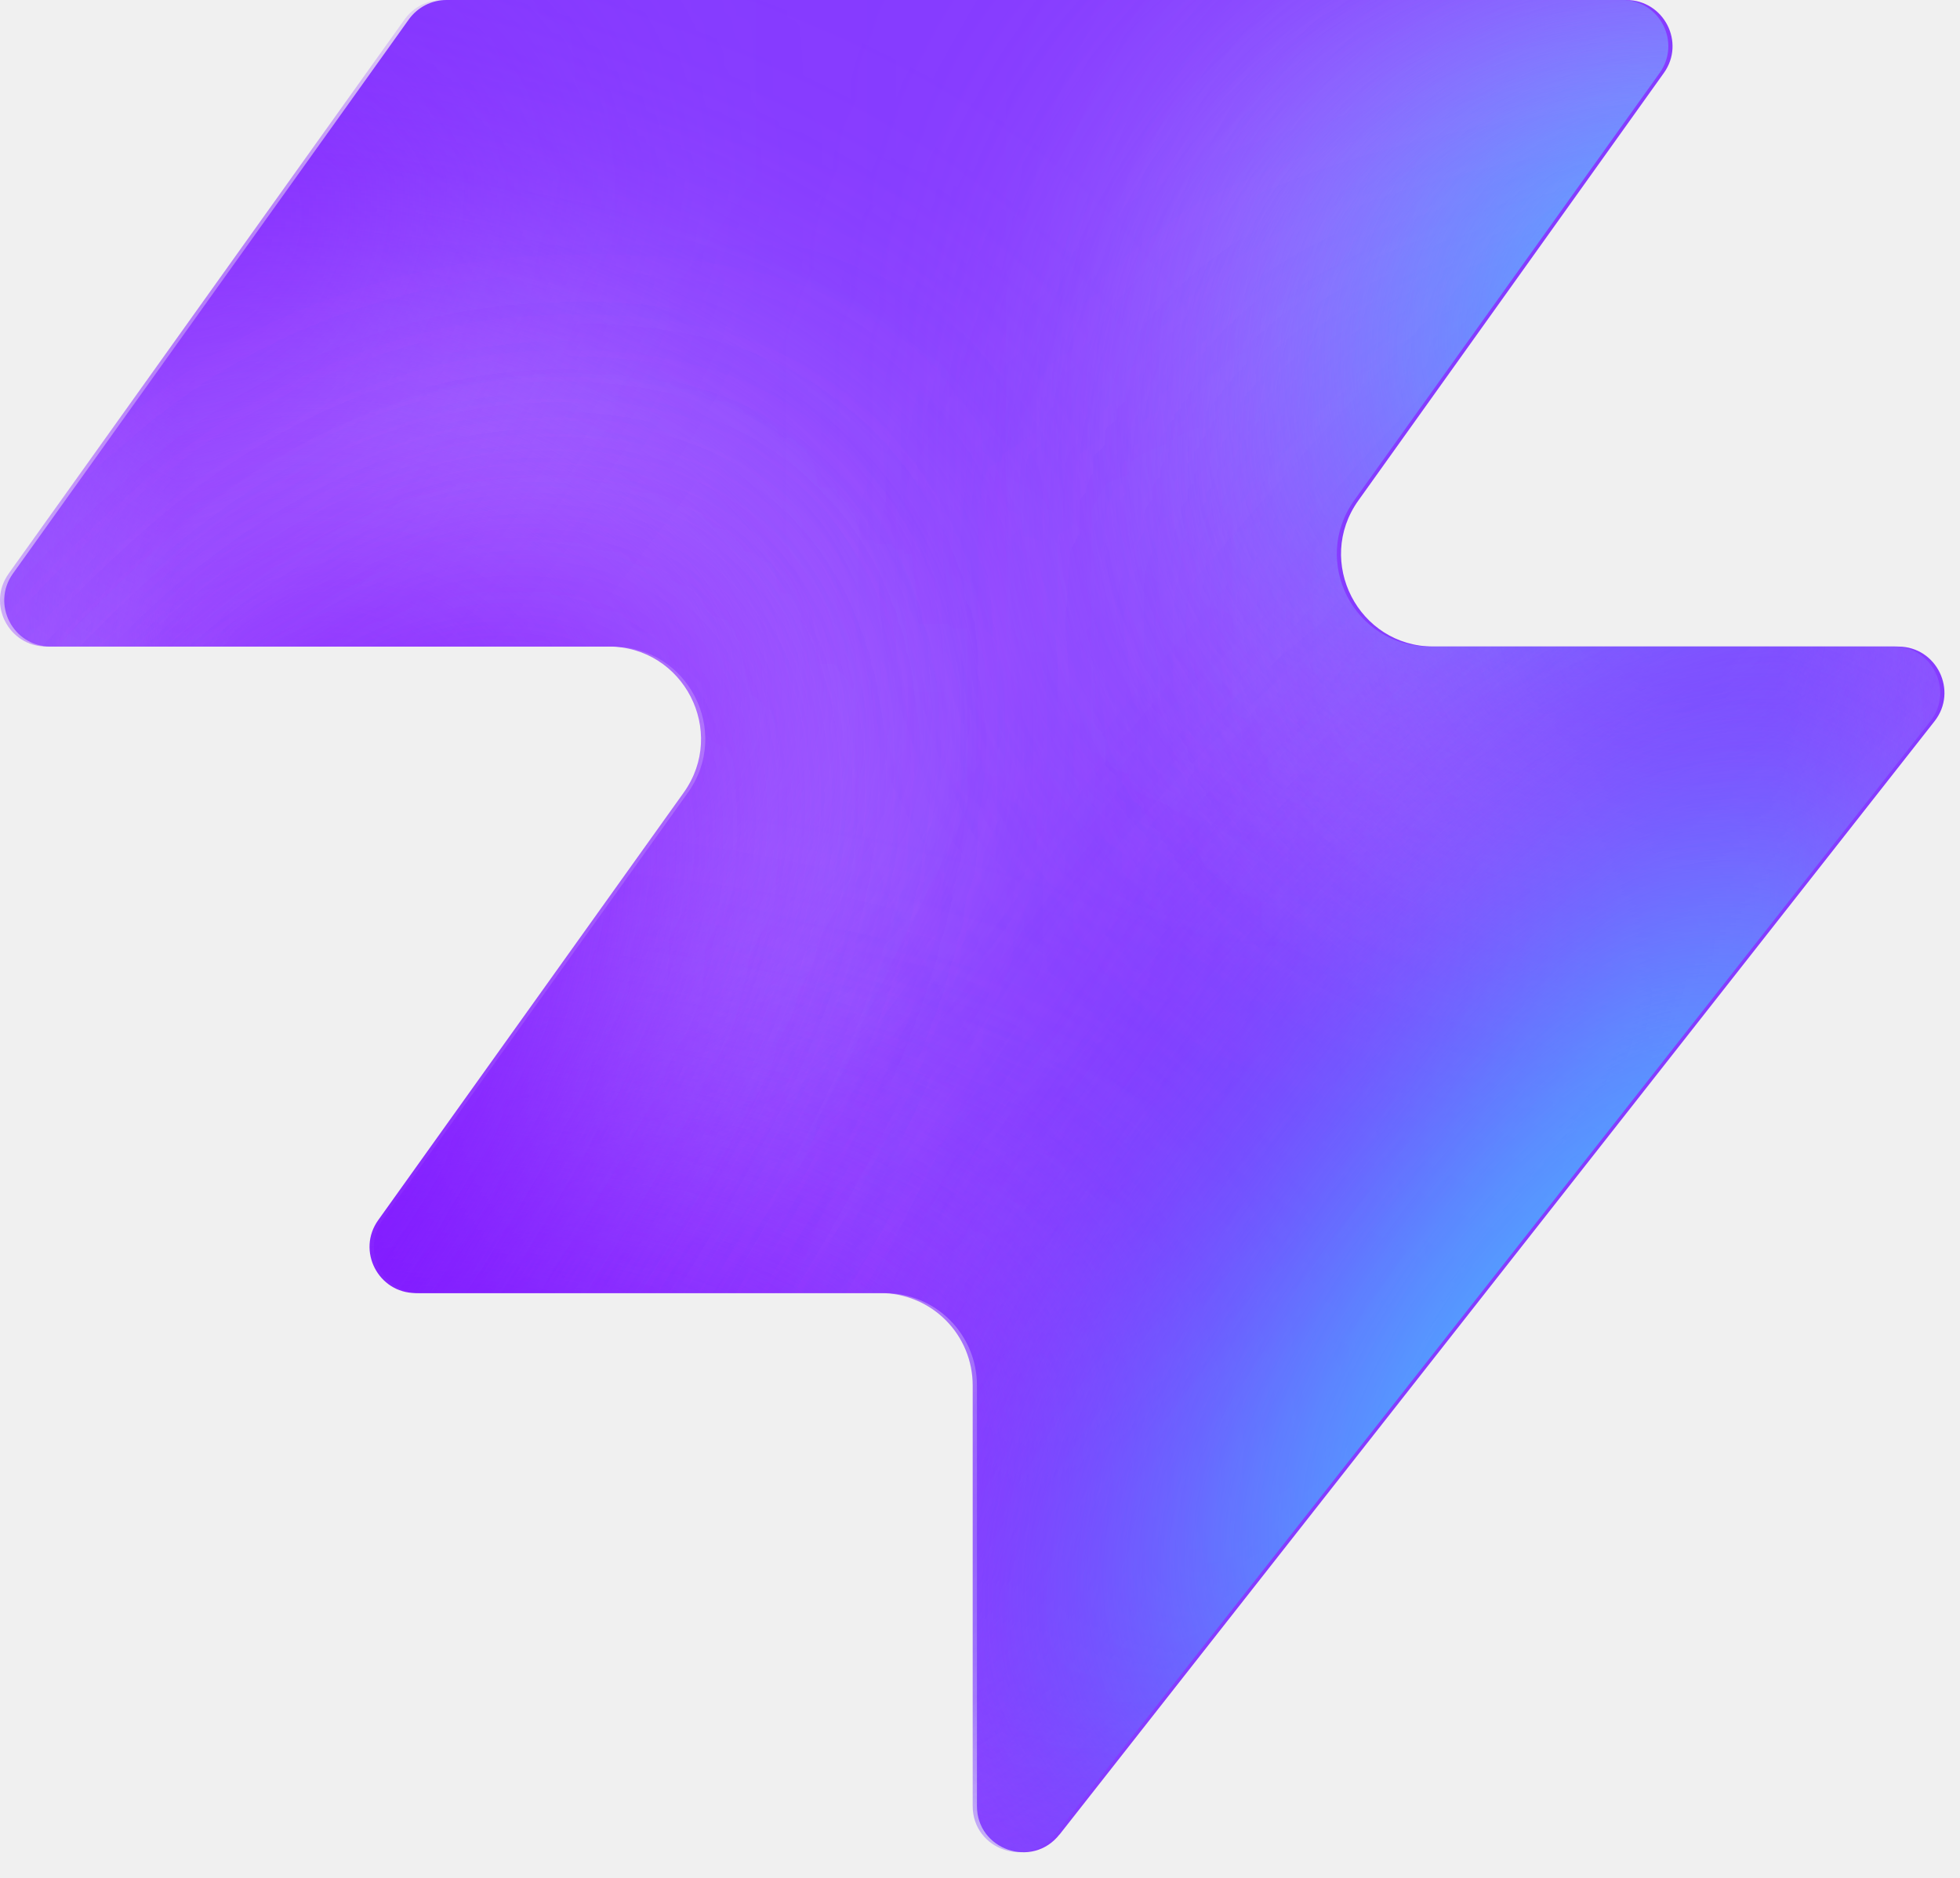
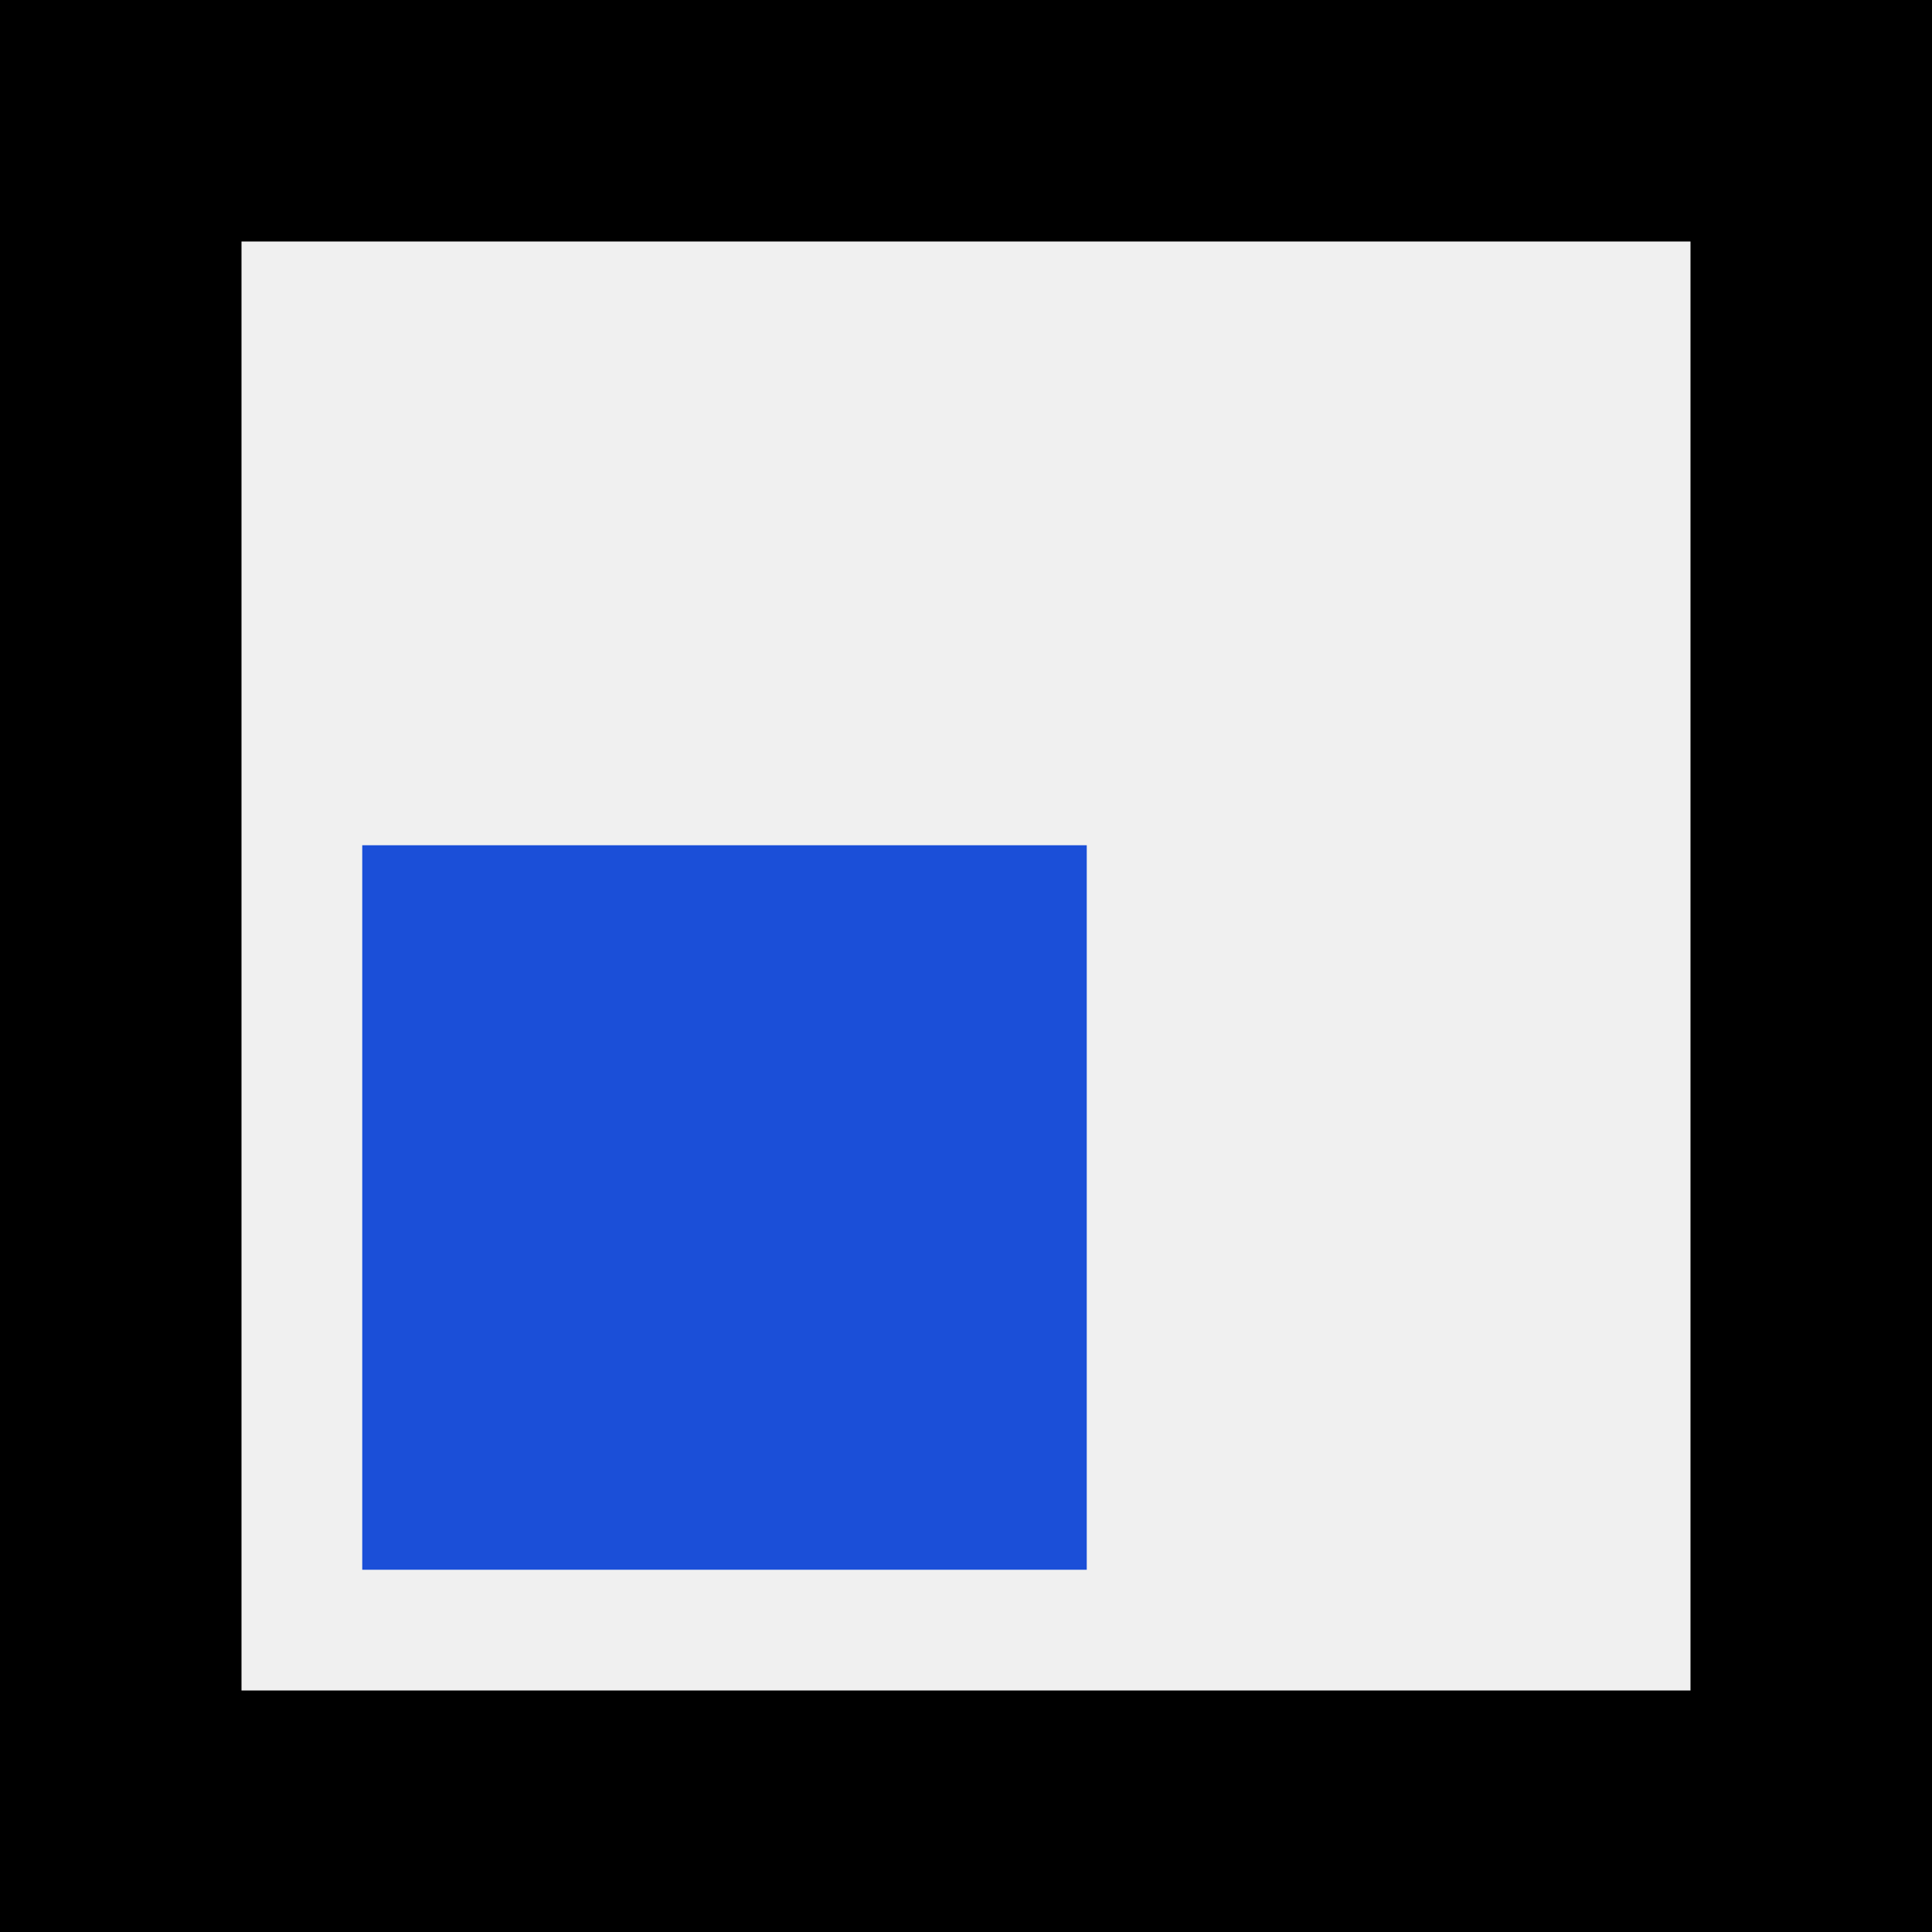
- <svg xmlns="http://www.w3.org/2000/svg" width="48" height="46" fill="none" viewBox="0 0 48 46">
-   <path fill="#863bff" d="M25.946 44.938c-.664.845-2.021.375-2.021-.698V33.937a2.26 2.26 0 0 0-2.262-2.262H10.287c-.92 0-1.456-1.04-.92-1.788l7.48-10.471c1.07-1.497 0-3.578-1.842-3.578H1.237c-.92 0-1.456-1.04-.92-1.788L10.013.474c.214-.297.556-.474.92-.474h28.894c.92 0 1.456 1.04.92 1.788l-7.48 10.471c-1.07 1.498 0 3.579 1.842 3.579h11.377c.943 0 1.473 1.088.89 1.83L25.947 44.94z" style="fill:#863bff;fill:color(display-p3 .525 .23 1);fill-opacity:1" />
-   <mask id="a" width="48" height="46" x="0" y="0" maskUnits="userSpaceOnUse" style="mask-type:alpha">
-     <path fill="#000" d="M25.842 44.938c-.664.844-2.021.375-2.021-.698V33.937a2.26 2.26 0 0 0-2.262-2.262H10.183c-.92 0-1.456-1.04-.92-1.788l7.48-10.471c1.07-1.498 0-3.579-1.842-3.579H1.133c-.92 0-1.456-1.04-.92-1.787L9.91.473c.214-.297.556-.474.92-.474h28.894c.92 0 1.456 1.04.92 1.788l-7.48 10.471c-1.07 1.498 0 3.578 1.842 3.578h11.377c.943 0 1.473 1.088.89 1.832L25.843 44.94z" style="fill:#000;fill-opacity:1" />
-   </mask>
-   <g mask="url(#a)">
-     <g filter="url(#b)">
-       <ellipse cx="5.508" cy="14.704" fill="#ede6ff" rx="5.508" ry="14.704" style="fill:#ede6ff;fill:color(display-p3 .927 .903 1);fill-opacity:1" transform="matrix(.00324 1 1 -.00324 -4.47 31.516)" />
-     </g>
-     <g filter="url(#c)">
-       <ellipse cx="10.399" cy="29.851" fill="#ede6ff" rx="10.399" ry="29.851" style="fill:#ede6ff;fill:color(display-p3 .927 .903 1);fill-opacity:1" transform="matrix(.00324 1 1 -.00324 -39.328 7.883)" />
-     </g>
-     <g filter="url(#d)">
-       <ellipse cx="5.508" cy="30.487" fill="#7e14ff" rx="5.508" ry="30.487" style="fill:#7e14ff;fill:color(display-p3 .492 .077 1);fill-opacity:1" transform="rotate(89.814 -25.913 -14.639)scale(1 -1)" />
-     </g>
-     <g filter="url(#e)">
-       <ellipse cx="5.508" cy="30.599" fill="#7e14ff" rx="5.508" ry="30.599" style="fill:#7e14ff;fill:color(display-p3 .492 .077 1);fill-opacity:1" transform="rotate(89.814 -32.644 -3.334)scale(1 -1)" />
-     </g>
-     <g filter="url(#f)">
-       <ellipse cx="5.508" cy="30.599" fill="#7e14ff" rx="5.508" ry="30.599" style="fill:#7e14ff;fill:color(display-p3 .492 .077 1);fill-opacity:1" transform="matrix(.00324 1 1 -.00324 -34.34 30.47)" />
-     </g>
-     <g filter="url(#g)">
-       <ellipse cx="14.072" cy="22.078" fill="#ede6ff" rx="14.072" ry="22.078" style="fill:#ede6ff;fill:color(display-p3 .927 .903 1);fill-opacity:1" transform="rotate(93.35 24.506 48.493)scale(-1 1)" />
-     </g>
-     <g filter="url(#h)">
-       <ellipse cx="3.47" cy="21.501" fill="#7e14ff" rx="3.47" ry="21.501" style="fill:#7e14ff;fill:color(display-p3 .492 .077 1);fill-opacity:1" transform="rotate(89.009 28.708 47.59)scale(-1 1)" />
-     </g>
-     <g filter="url(#i)">
-       <ellipse cx="3.47" cy="21.501" fill="#7e14ff" rx="3.47" ry="21.501" style="fill:#7e14ff;fill:color(display-p3 .492 .077 1);fill-opacity:1" transform="rotate(89.009 28.708 47.59)scale(-1 1)" />
-     </g>
-     <g filter="url(#j)">
-       <ellipse cx=".387" cy="8.972" fill="#7e14ff" rx="4.407" ry="29.108" style="fill:#7e14ff;fill:color(display-p3 .492 .077 1);fill-opacity:1" transform="rotate(39.51 .387 8.972)" />
-     </g>
-     <g filter="url(#k)">
-       <ellipse cx="47.523" cy="-6.092" fill="#7e14ff" rx="4.407" ry="29.108" style="fill:#7e14ff;fill:color(display-p3 .492 .077 1);fill-opacity:1" transform="rotate(37.892 47.523 -6.092)" />
-     </g>
-     <g filter="url(#l)">
-       <ellipse cx="41.412" cy="6.333" fill="#47bfff" rx="5.971" ry="9.665" style="fill:#47bfff;fill:color(display-p3 .28 .748 1);fill-opacity:1" transform="rotate(37.892 41.412 6.333)" />
-     </g>
-     <g filter="url(#m)">
-       <ellipse cx="-1.879" cy="38.332" fill="#7e14ff" rx="4.407" ry="29.108" style="fill:#7e14ff;fill:color(display-p3 .492 .077 1);fill-opacity:1" transform="rotate(37.892 -1.88 38.332)" />
-     </g>
-     <g filter="url(#n)">
-       <ellipse cx="-1.879" cy="38.332" fill="#7e14ff" rx="4.407" ry="29.108" style="fill:#7e14ff;fill:color(display-p3 .492 .077 1);fill-opacity:1" transform="rotate(37.892 -1.88 38.332)" />
-     </g>
-     <g filter="url(#o)">
-       <ellipse cx="35.651" cy="29.907" fill="#7e14ff" rx="4.407" ry="29.108" style="fill:#7e14ff;fill:color(display-p3 .492 .077 1);fill-opacity:1" transform="rotate(37.892 35.651 29.907)" />
-     </g>
-     <g filter="url(#p)">
-       <ellipse cx="38.418" cy="32.4" fill="#47bfff" rx="5.971" ry="15.297" style="fill:#47bfff;fill:color(display-p3 .28 .748 1);fill-opacity:1" transform="rotate(37.892 38.418 32.4)" />
-     </g>
-   </g>
-   <defs>
-     <filter id="b" width="60.045" height="41.654" x="-19.77" y="16.149" color-interpolation-filters="sRGB" filterUnits="userSpaceOnUse">
-       <feFlood flood-opacity="0" result="BackgroundImageFix" />
-       <feBlend in="SourceGraphic" in2="BackgroundImageFix" result="shape" />
-       <feGaussianBlur result="effect1_foregroundBlur_2002_17158" stdDeviation="7.659" />
-     </filter>
-     <filter id="c" width="90.34" height="51.437" x="-54.613" y="-7.533" color-interpolation-filters="sRGB" filterUnits="userSpaceOnUse">
-       <feFlood flood-opacity="0" result="BackgroundImageFix" />
-       <feBlend in="SourceGraphic" in2="BackgroundImageFix" result="shape" />
-       <feGaussianBlur result="effect1_foregroundBlur_2002_17158" stdDeviation="7.659" />
-     </filter>
-     <filter id="d" width="79.355" height="29.4" x="-49.64" y="2.03" color-interpolation-filters="sRGB" filterUnits="userSpaceOnUse">
-       <feFlood flood-opacity="0" result="BackgroundImageFix" />
-       <feBlend in="SourceGraphic" in2="BackgroundImageFix" result="shape" />
-       <feGaussianBlur result="effect1_foregroundBlur_2002_17158" stdDeviation="4.596" />
-     </filter>
-     <filter id="e" width="79.579" height="29.4" x="-45.045" y="20.029" color-interpolation-filters="sRGB" filterUnits="userSpaceOnUse">
-       <feFlood flood-opacity="0" result="BackgroundImageFix" />
-       <feBlend in="SourceGraphic" in2="BackgroundImageFix" result="shape" />
-       <feGaussianBlur result="effect1_foregroundBlur_2002_17158" stdDeviation="4.596" />
-     </filter>
-     <filter id="f" width="79.579" height="29.4" x="-43.513" y="21.178" color-interpolation-filters="sRGB" filterUnits="userSpaceOnUse">
-       <feFlood flood-opacity="0" result="BackgroundImageFix" />
-       <feBlend in="SourceGraphic" in2="BackgroundImageFix" result="shape" />
-       <feGaussianBlur result="effect1_foregroundBlur_2002_17158" stdDeviation="4.596" />
-     </filter>
-     <filter id="g" width="74.749" height="58.852" x="15.756" y="-17.901" color-interpolation-filters="sRGB" filterUnits="userSpaceOnUse">
-       <feFlood flood-opacity="0" result="BackgroundImageFix" />
-       <feBlend in="SourceGraphic" in2="BackgroundImageFix" result="shape" />
-       <feGaussianBlur result="effect1_foregroundBlur_2002_17158" stdDeviation="7.659" />
-     </filter>
-     <filter id="h" width="61.377" height="25.362" x="23.548" y="2.284" color-interpolation-filters="sRGB" filterUnits="userSpaceOnUse">
-       <feFlood flood-opacity="0" result="BackgroundImageFix" />
-       <feBlend in="SourceGraphic" in2="BackgroundImageFix" result="shape" />
-       <feGaussianBlur result="effect1_foregroundBlur_2002_17158" stdDeviation="4.596" />
-     </filter>
-     <filter id="i" width="61.377" height="25.362" x="23.548" y="2.284" color-interpolation-filters="sRGB" filterUnits="userSpaceOnUse">
-       <feFlood flood-opacity="0" result="BackgroundImageFix" />
-       <feBlend in="SourceGraphic" in2="BackgroundImageFix" result="shape" />
-       <feGaussianBlur result="effect1_foregroundBlur_2002_17158" stdDeviation="4.596" />
-     </filter>
-     <filter id="j" width="56.045" height="63.649" x="-27.636" y="-22.853" color-interpolation-filters="sRGB" filterUnits="userSpaceOnUse">
-       <feFlood flood-opacity="0" result="BackgroundImageFix" />
-       <feBlend in="SourceGraphic" in2="BackgroundImageFix" result="shape" />
-       <feGaussianBlur result="effect1_foregroundBlur_2002_17158" stdDeviation="4.596" />
-     </filter>
-     <filter id="k" width="54.814" height="64.646" x="20.116" y="-38.415" color-interpolation-filters="sRGB" filterUnits="userSpaceOnUse">
-       <feFlood flood-opacity="0" result="BackgroundImageFix" />
-       <feBlend in="SourceGraphic" in2="BackgroundImageFix" result="shape" />
-       <feGaussianBlur result="effect1_foregroundBlur_2002_17158" stdDeviation="4.596" />
-     </filter>
-     <filter id="l" width="33.541" height="35.313" x="24.641" y="-11.323" color-interpolation-filters="sRGB" filterUnits="userSpaceOnUse">
-       <feFlood flood-opacity="0" result="BackgroundImageFix" />
-       <feBlend in="SourceGraphic" in2="BackgroundImageFix" result="shape" />
-       <feGaussianBlur result="effect1_foregroundBlur_2002_17158" stdDeviation="4.596" />
-     </filter>
-     <filter id="m" width="54.814" height="64.646" x="-29.286" y="6.009" color-interpolation-filters="sRGB" filterUnits="userSpaceOnUse">
-       <feFlood flood-opacity="0" result="BackgroundImageFix" />
-       <feBlend in="SourceGraphic" in2="BackgroundImageFix" result="shape" />
-       <feGaussianBlur result="effect1_foregroundBlur_2002_17158" stdDeviation="4.596" />
-     </filter>
-     <filter id="n" width="54.814" height="64.646" x="-29.286" y="6.009" color-interpolation-filters="sRGB" filterUnits="userSpaceOnUse">
-       <feFlood flood-opacity="0" result="BackgroundImageFix" />
-       <feBlend in="SourceGraphic" in2="BackgroundImageFix" result="shape" />
-       <feGaussianBlur result="effect1_foregroundBlur_2002_17158" stdDeviation="4.596" />
-     </filter>
-     <filter id="o" width="54.814" height="64.646" x="8.244" y="-2.416" color-interpolation-filters="sRGB" filterUnits="userSpaceOnUse">
-       <feFlood flood-opacity="0" result="BackgroundImageFix" />
-       <feBlend in="SourceGraphic" in2="BackgroundImageFix" result="shape" />
-       <feGaussianBlur result="effect1_foregroundBlur_2002_17158" stdDeviation="4.596" />
-     </filter>
-     <filter id="p" width="39.409" height="43.623" x="18.713" y="10.588" color-interpolation-filters="sRGB" filterUnits="userSpaceOnUse">
-       <feFlood flood-opacity="0" result="BackgroundImageFix" />
-       <feBlend in="SourceGraphic" in2="BackgroundImageFix" result="shape" />
-       <feGaussianBlur result="effect1_foregroundBlur_2002_17158" stdDeviation="4.596" />
-     </filter>
-   </defs>
+ <svg xmlns="http://www.w3.org/2000/svg" viewBox="0 0 24 24" width="16" height="16">
+   <style>
+     .frame { stroke: #000000; }
+     @media (prefers-color-scheme: dark) {
+       .frame { stroke: #ffffff; }
+     }
+   </style>
+   <rect class="frame" x="1.5" y="1.5" width="21" height="21" fill="none" stroke-width="3" />
+   <rect x="4.5" y="10.5" width="9" height="9" fill="#1b4fd8" />
</svg>
